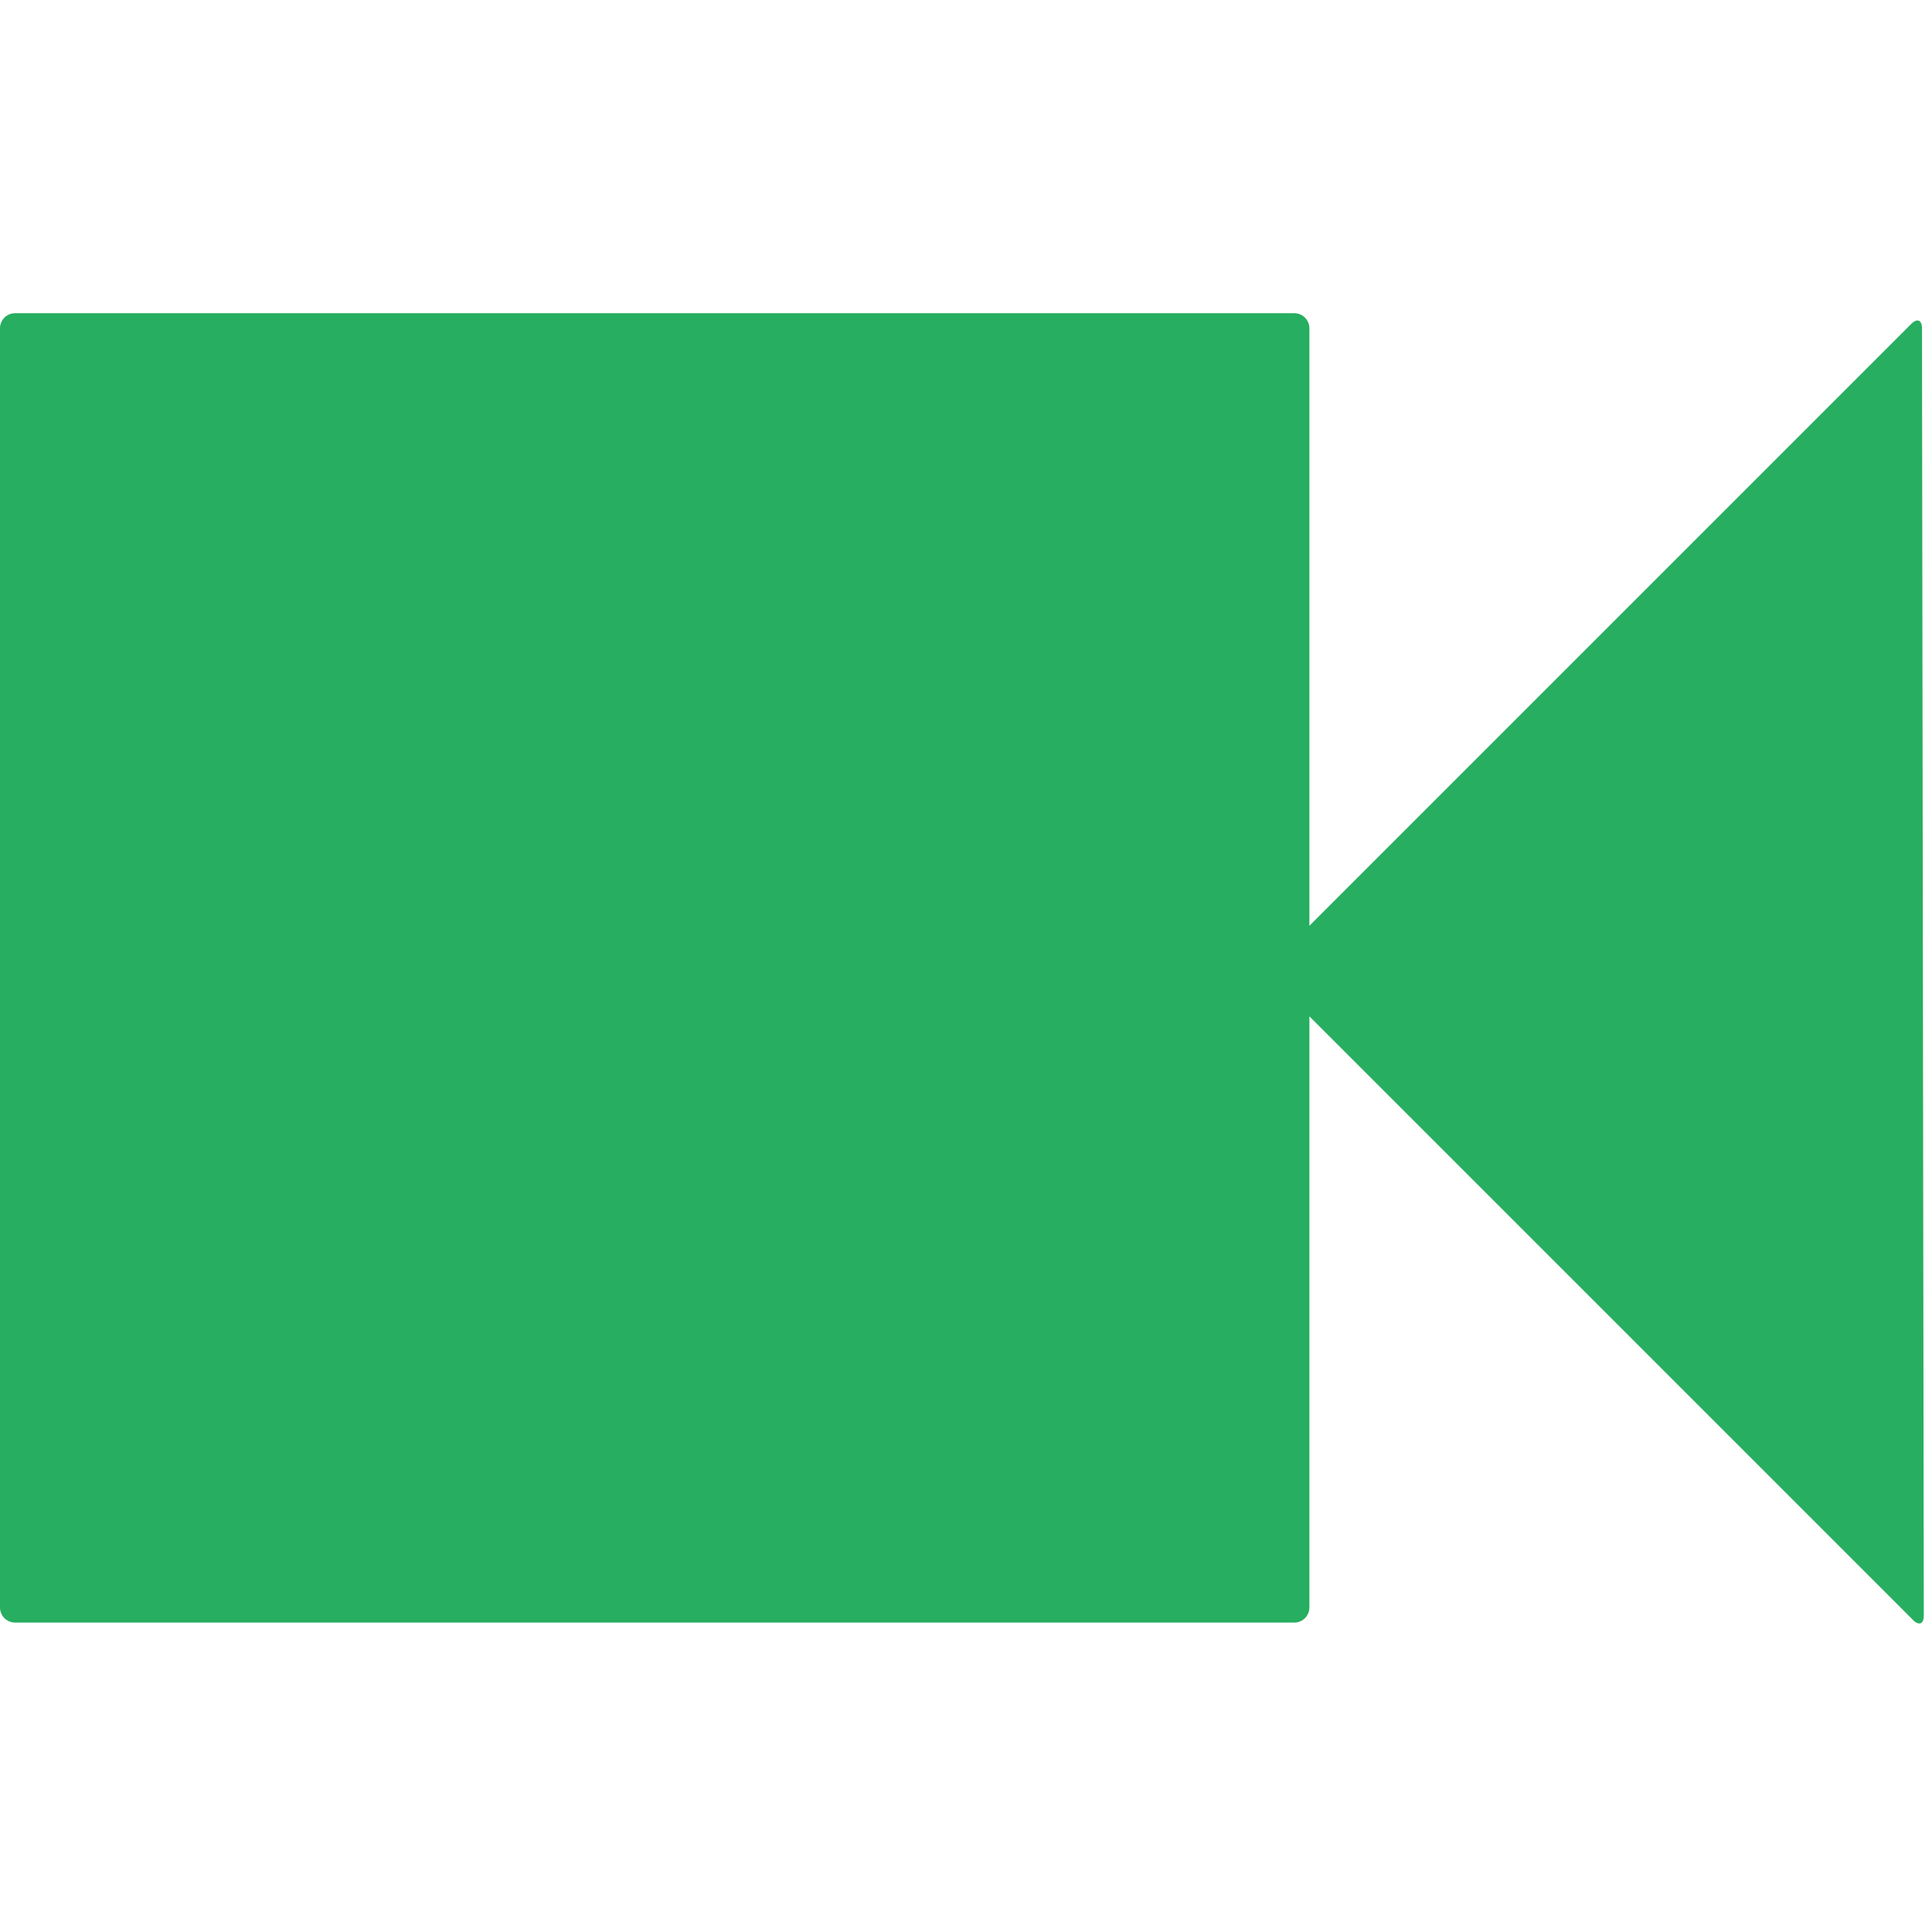
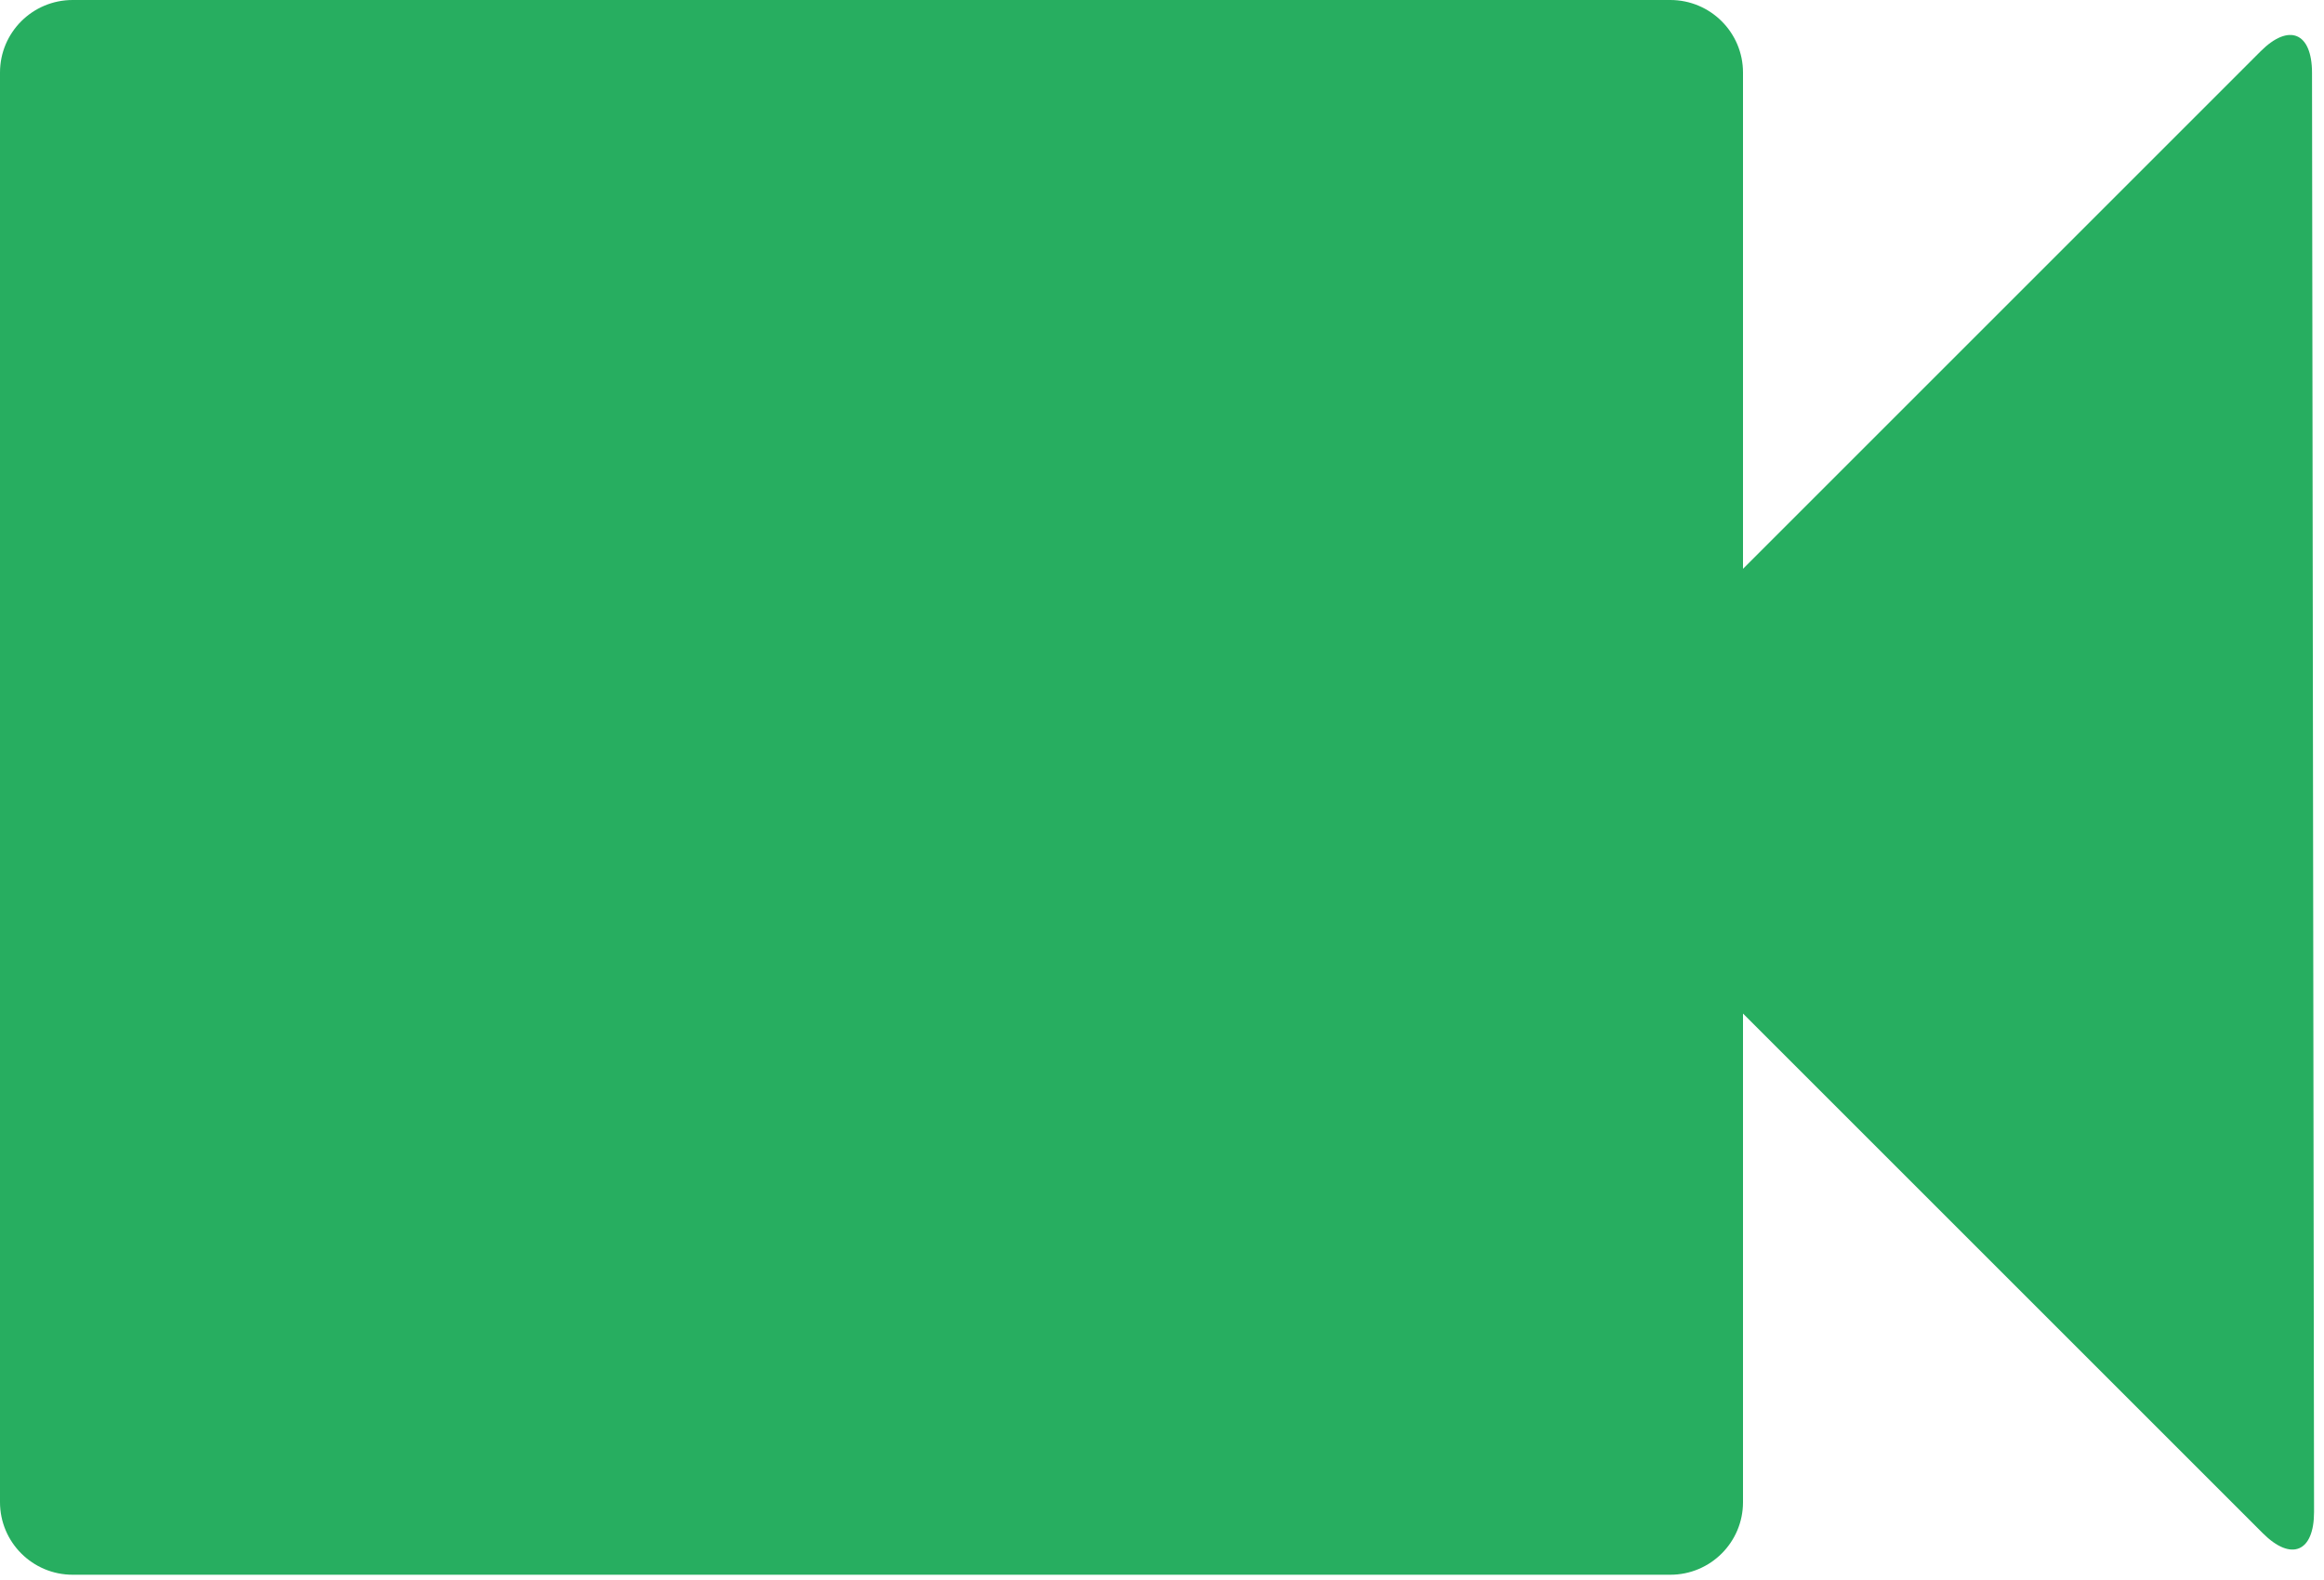
- <svg xmlns="http://www.w3.org/2000/svg" width="512px" height="512px" viewBox="0 0 512 512" version="1.1">
+ <svg xmlns="http://www.w3.org/2000/svg" width="128px" height="87px" viewBox="0 0 128 87" version="1.1">
  <defs />
-   <g id="Icons" stroke="none" stroke-width="1" fill="none" fill-rule="evenodd">
-     <g id="videos-color" fill="#27AE60">
-       <path d="M347,245.339 L347,87.002 C347,84.784 345.208,83 342.998,83 L4.002,83 C1.784,83 0,84.792 0,87.002 L0,425.998 C0,428.216 1.792,430 4.002,430 L342.998,430 C345.216,430 347,428.208 347,425.998 L347,269.339 L506.996,429.335 C508.561,430.9 509.828,430.381 509.825,428.173 L509.345,86.997 C509.342,84.795 508.073,84.266 506.512,85.827 L347,245.339 Z" id="Rectangle-2-Copy-2" />
+   <g id="New-Icons" stroke="none" stroke-width="1" fill="none" fill-rule="evenodd">
+     <g id="dukt-plugin-icons" transform="translate(-320, -341)" fill="#27AE60">
+       <g id="Rectangle-47-+-Rectangle-2-Copy-2" transform="translate(256, 256)">
+         <path d="M160,116.335 L160,88.996 C160,86.792 158.208,85 155.997,85 L68.003,85 C65.79,85 64,86.789 64,88.996 L64,167.754 C64,169.958 65.792,171.75 68.003,171.75 L155.997,171.75 C158.21,171.75 160,169.961 160,167.754 L160,140.835 L188.624,169.458 C190.197,171.032 191.455,170.499 191.452,168.286 L191.34,89.006 C191.337,86.783 190.069,86.265 188.509,87.826 L160,116.335 Z" id="videos" />
+       </g>
    </g>
  </g>
</svg>
